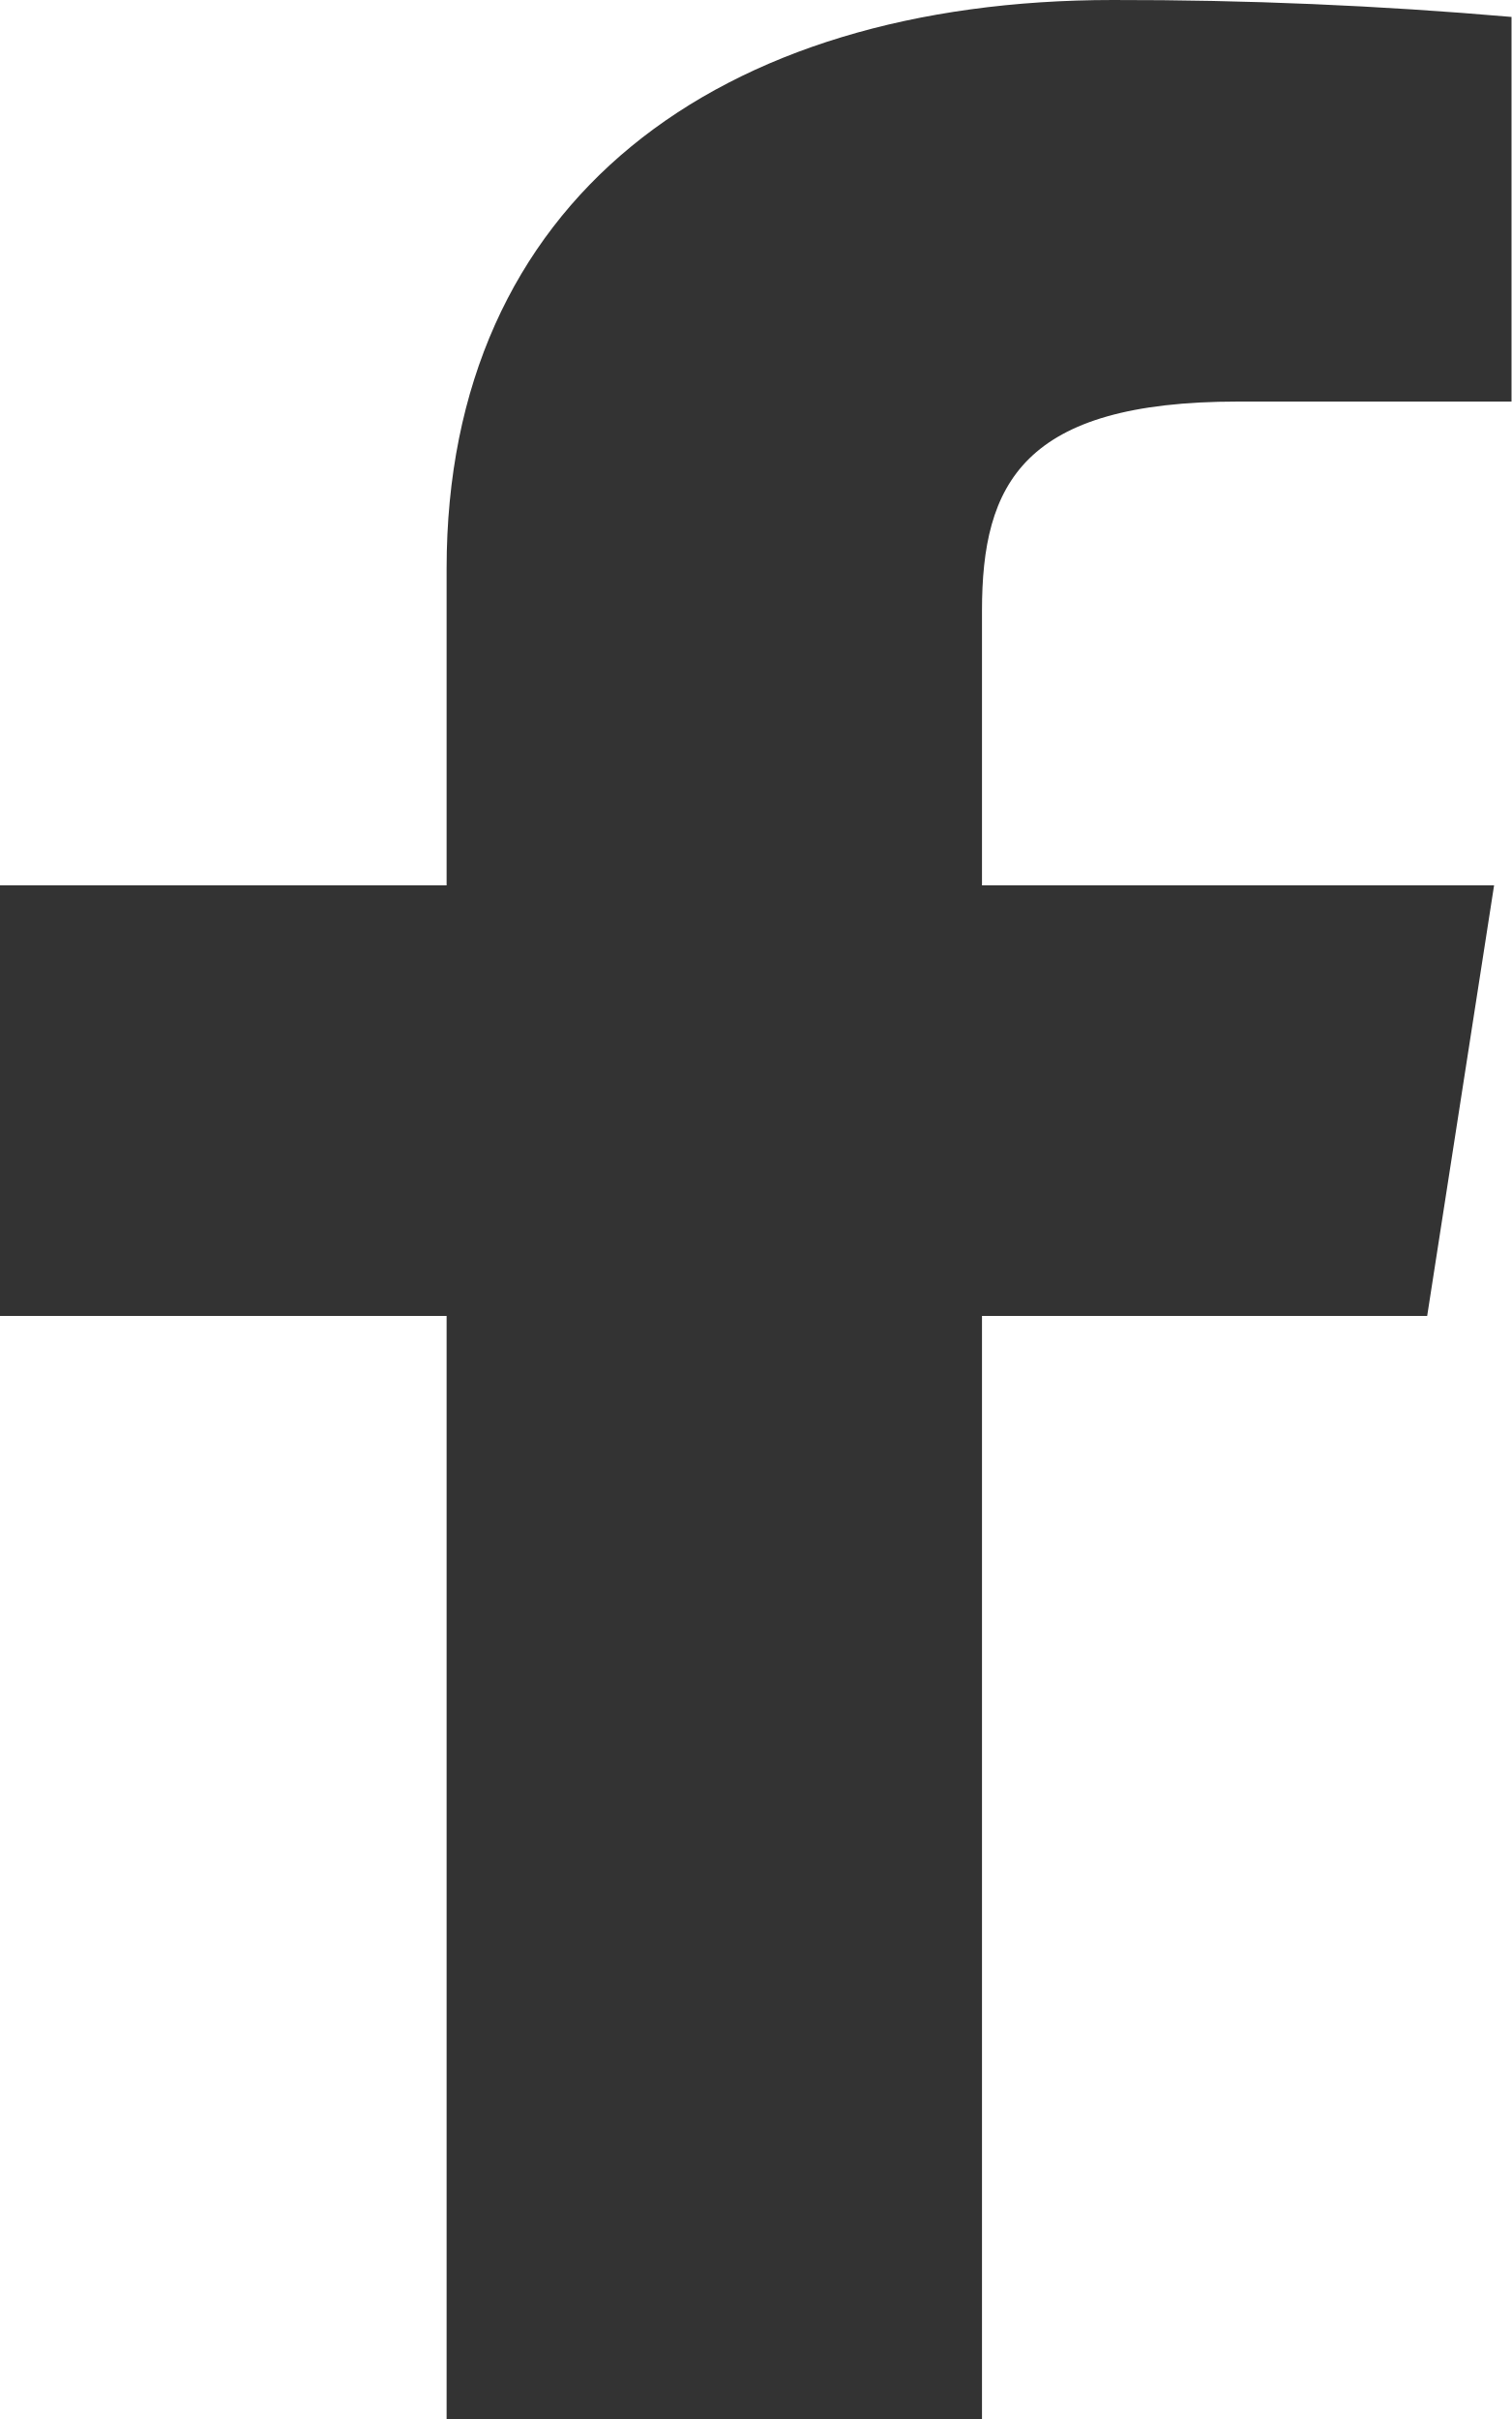
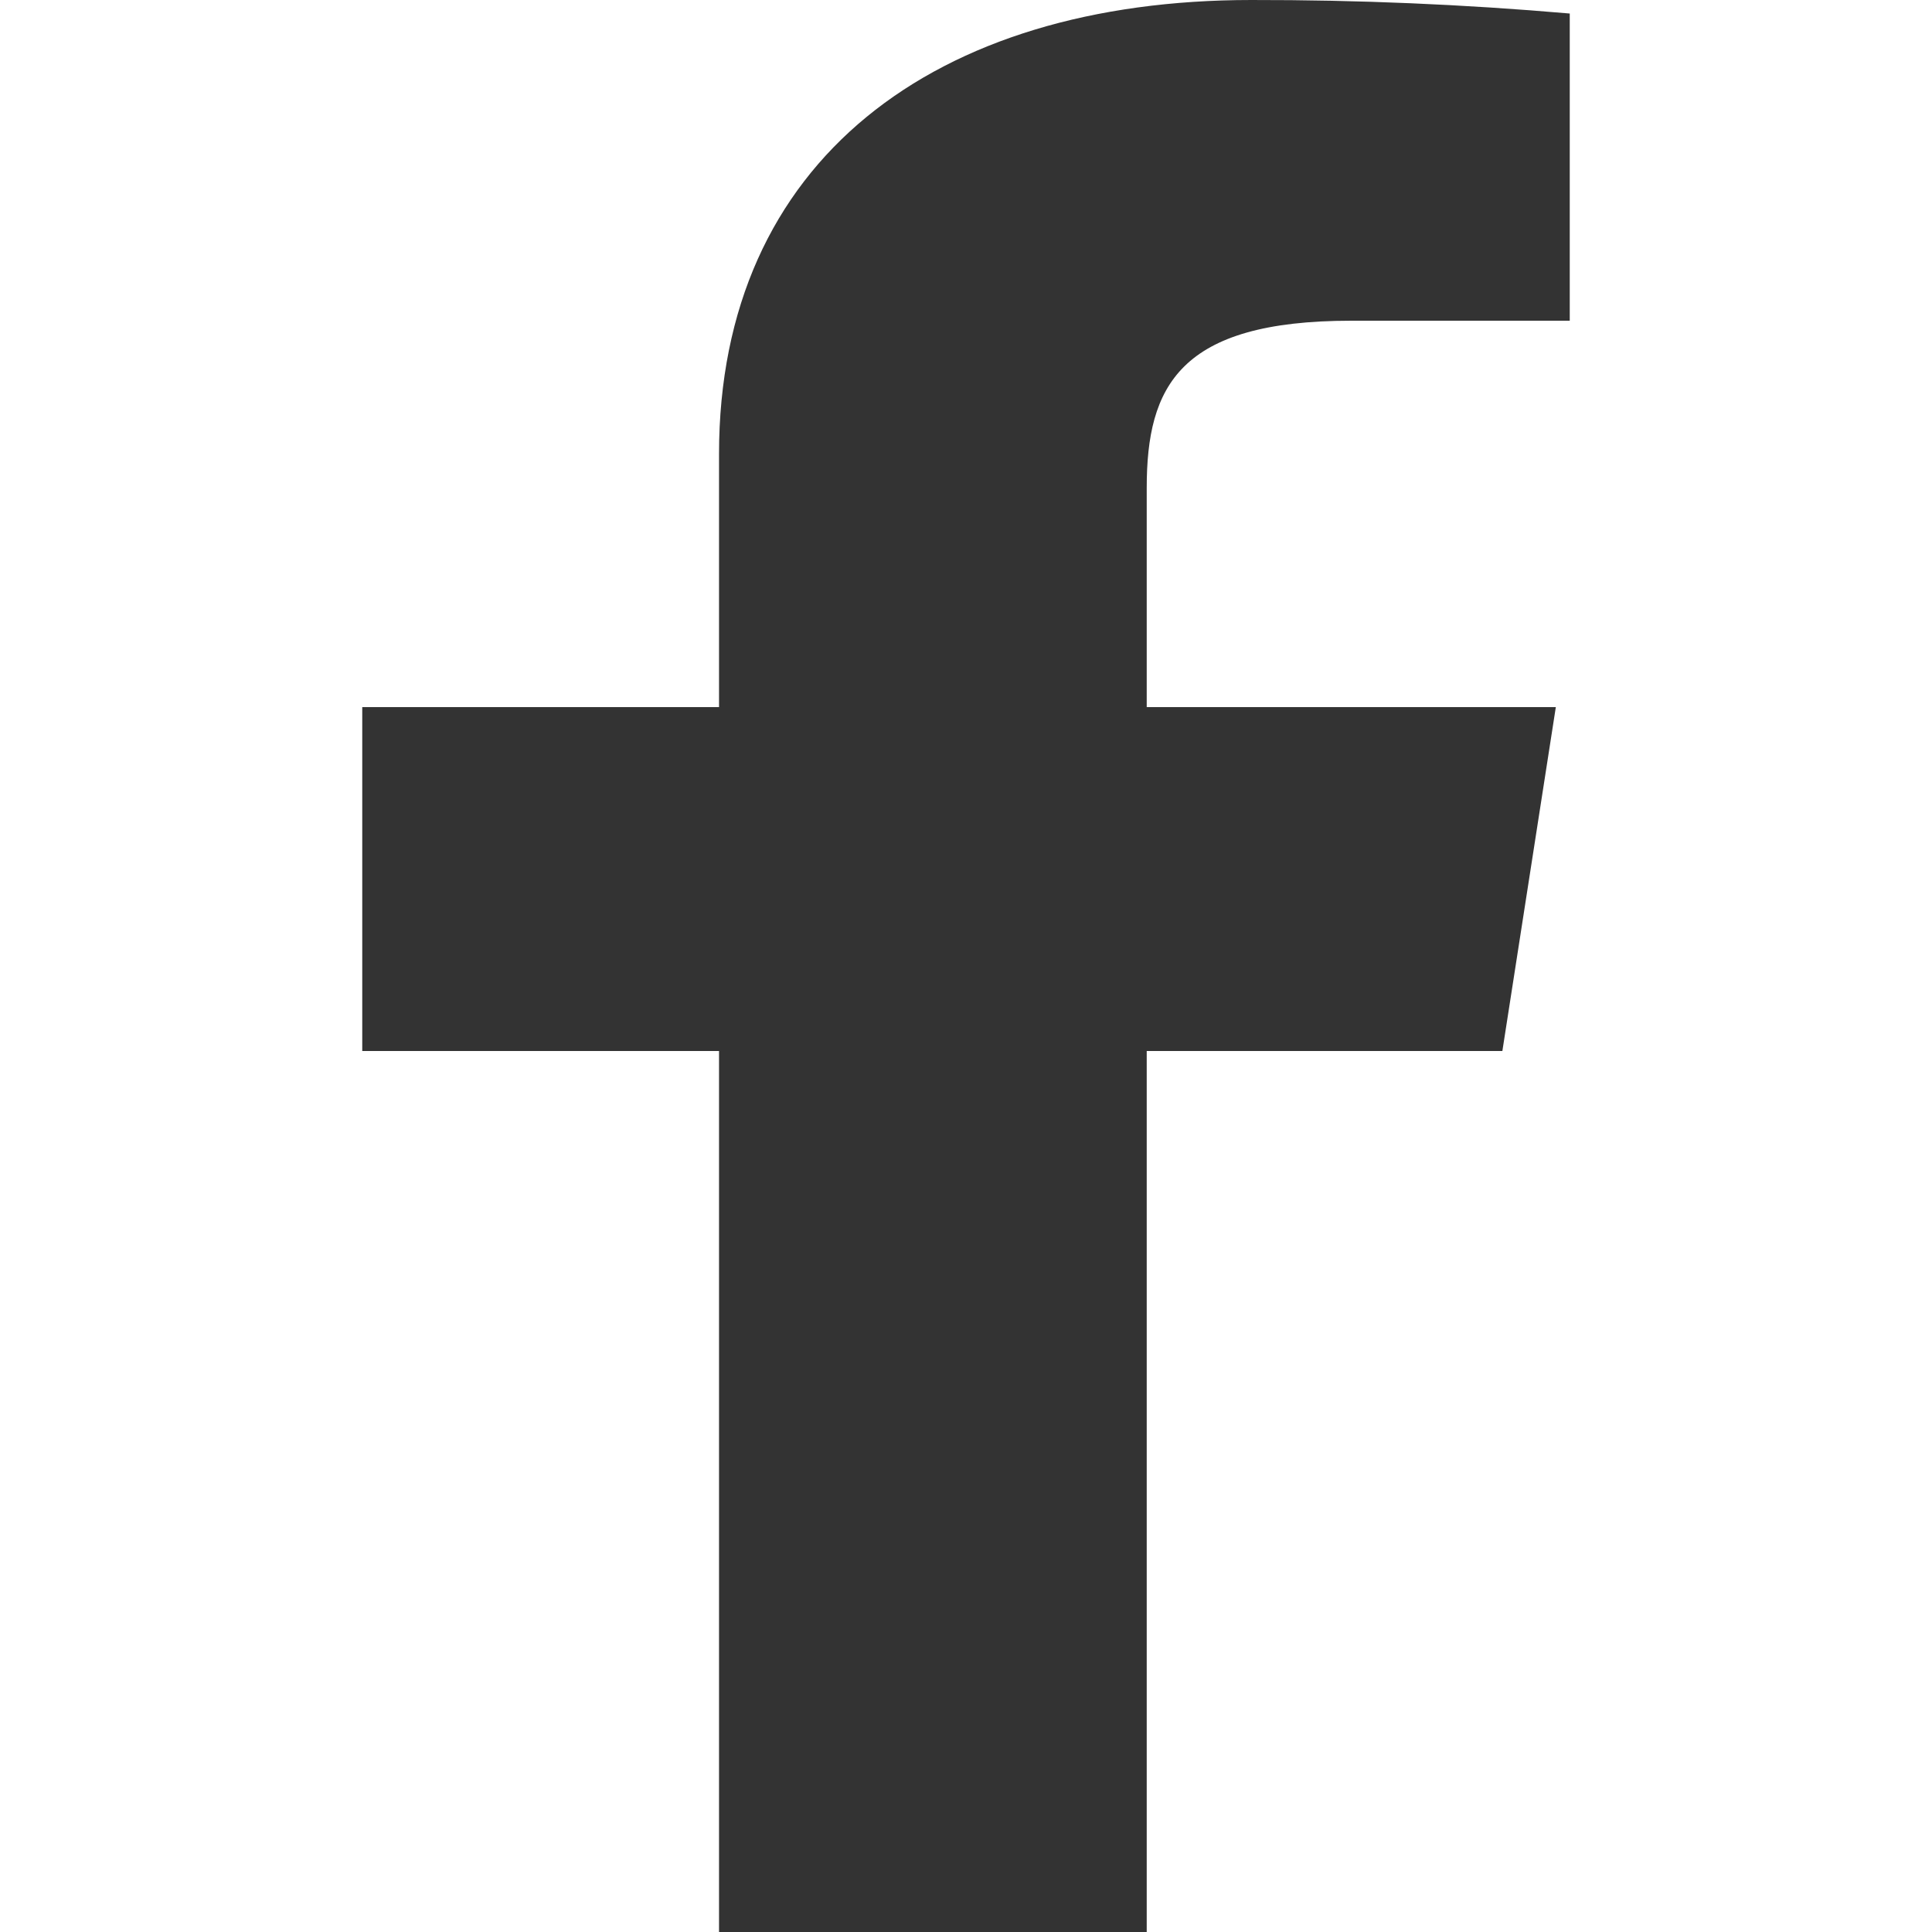
- <svg xmlns="http://www.w3.org/2000/svg" width="15" height="24" viewBox="0 0 15 24" fill="none">
+ <svg xmlns="http://www.w3.org/2000/svg" width="22" height="22" viewBox="0 0 15 24" fill="none">
  <path d="M12.286 3.984H15V0.168C13.686 0.054 12.366 -0.002 11.044 3.58369e-05C7.117 3.58369e-05 4.432 1.992 4.432 5.64V8.784H0V13.056H4.432V24H9.745V13.056H14.163L14.827 8.784H9.745V6.06C9.745 4.8 10.149 3.984 12.286 3.984Z" fill="#333333" />
</svg>
